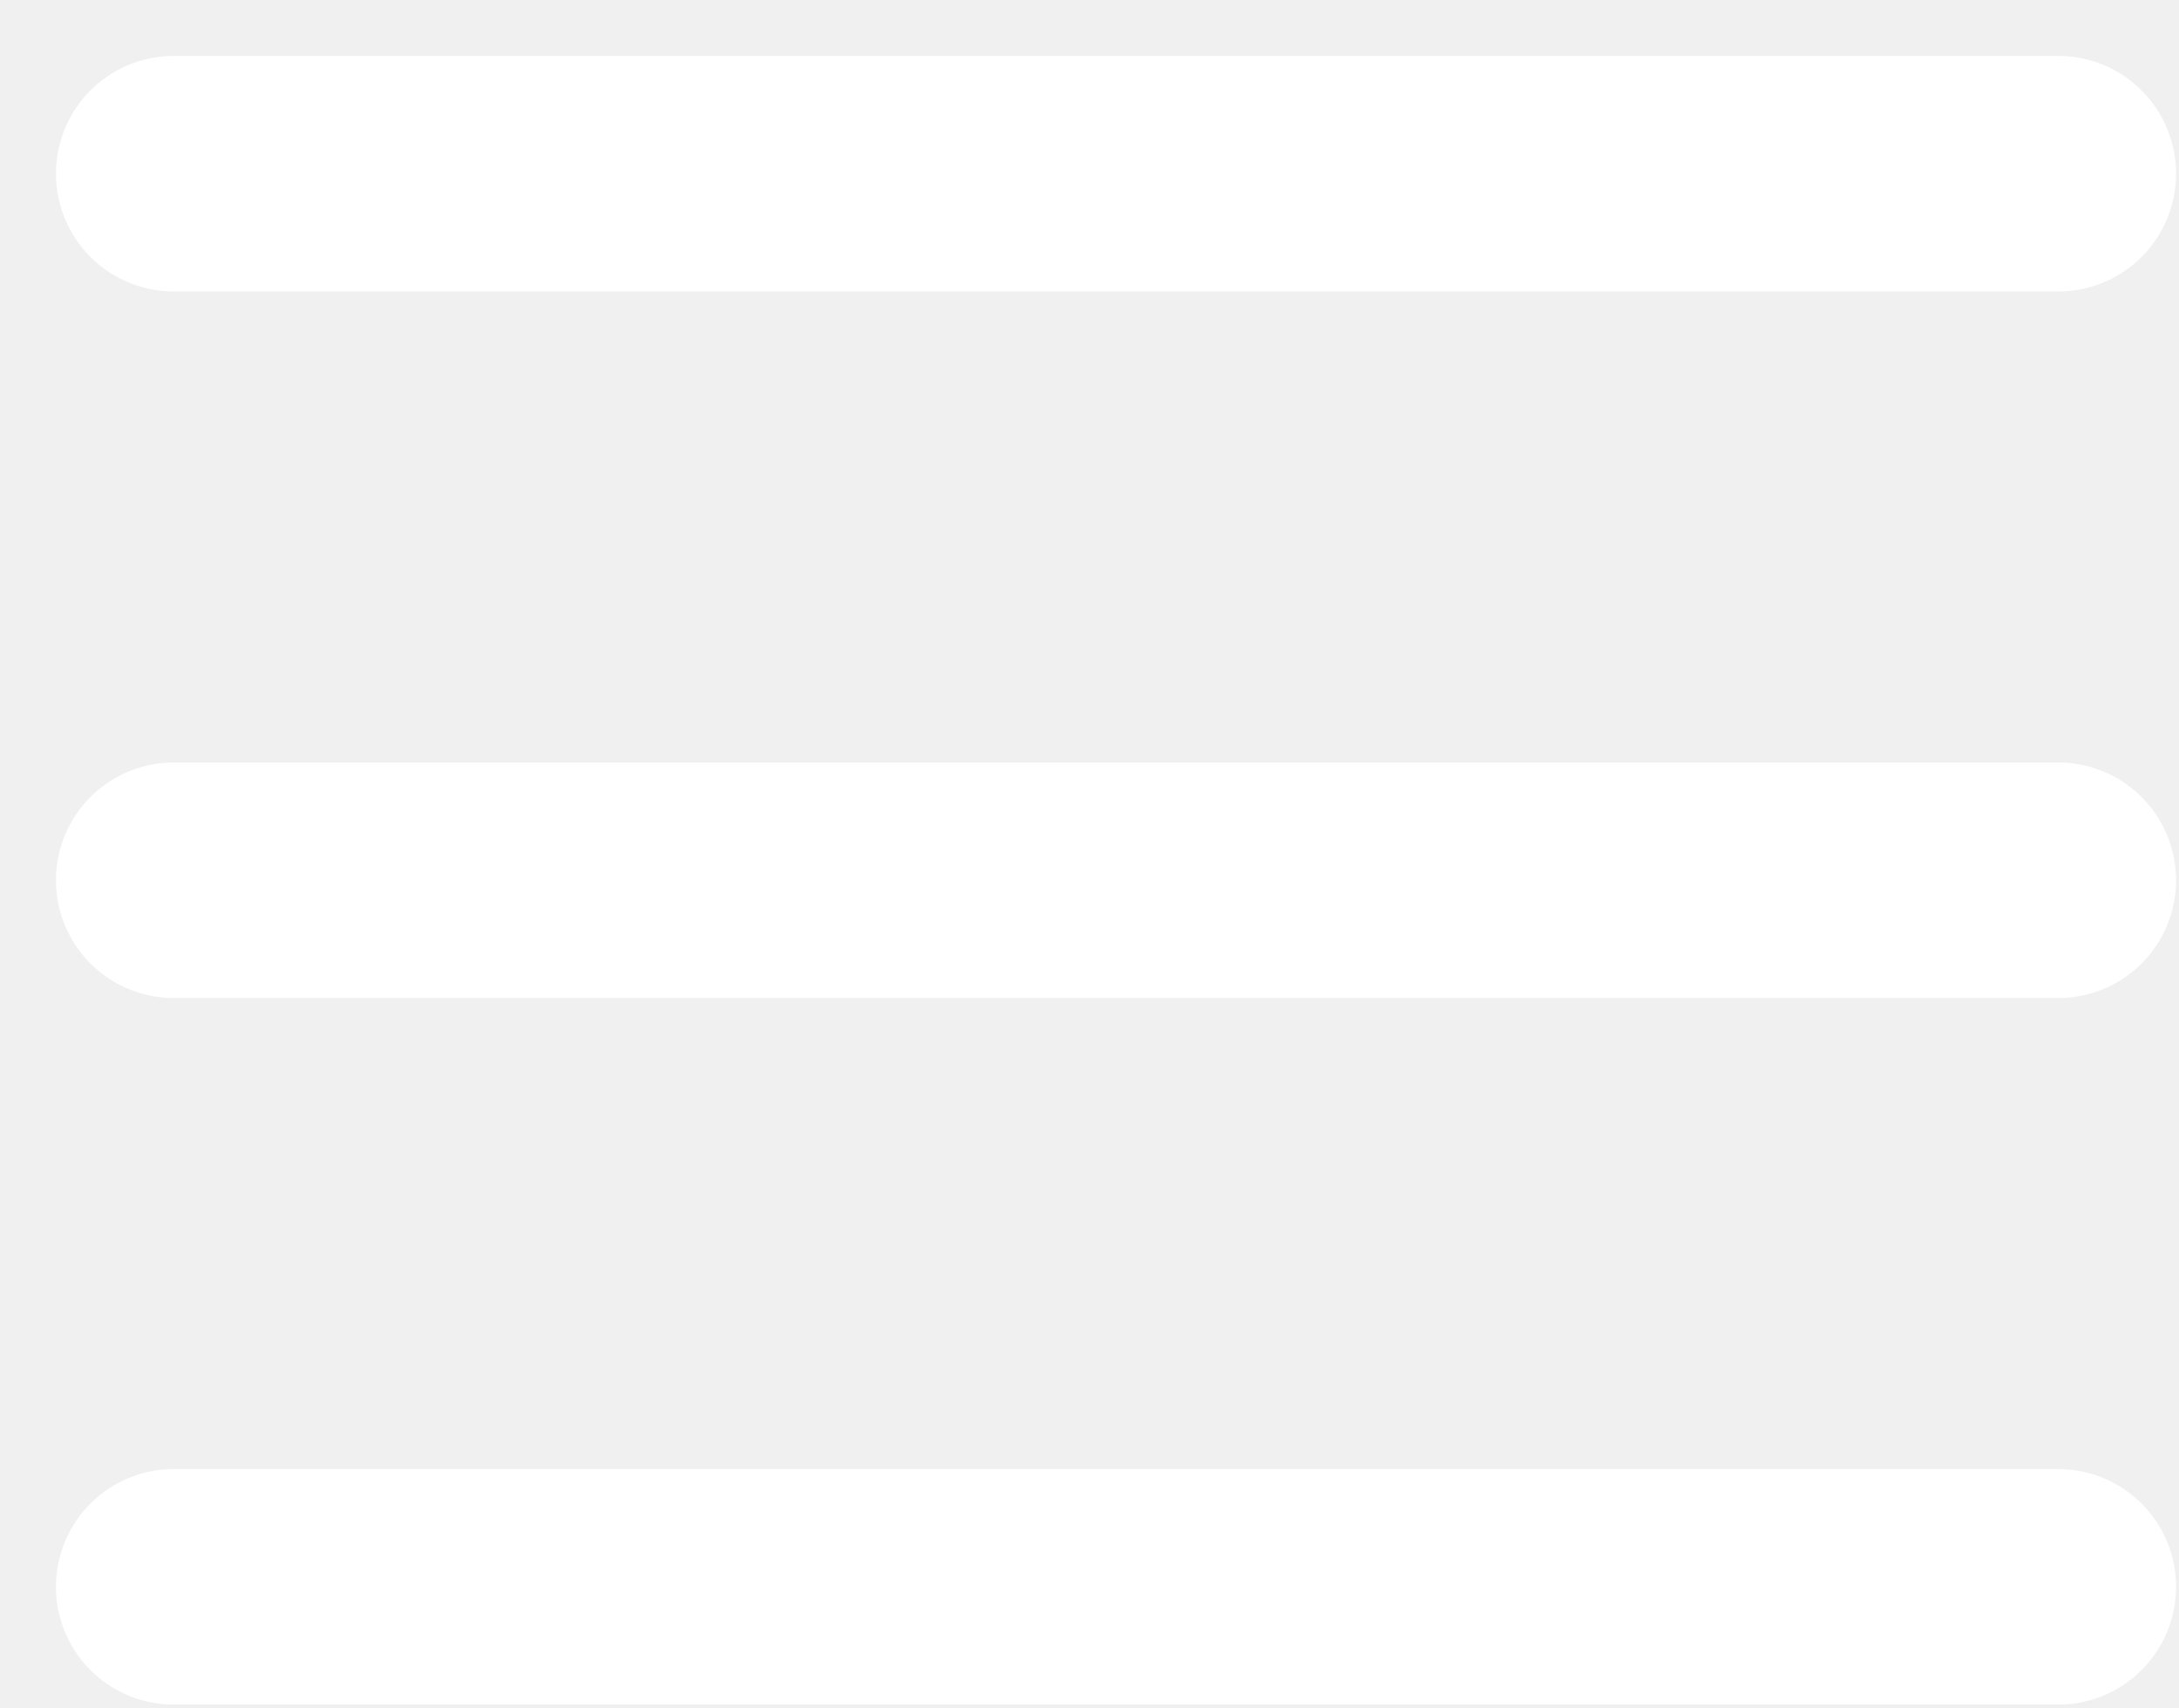
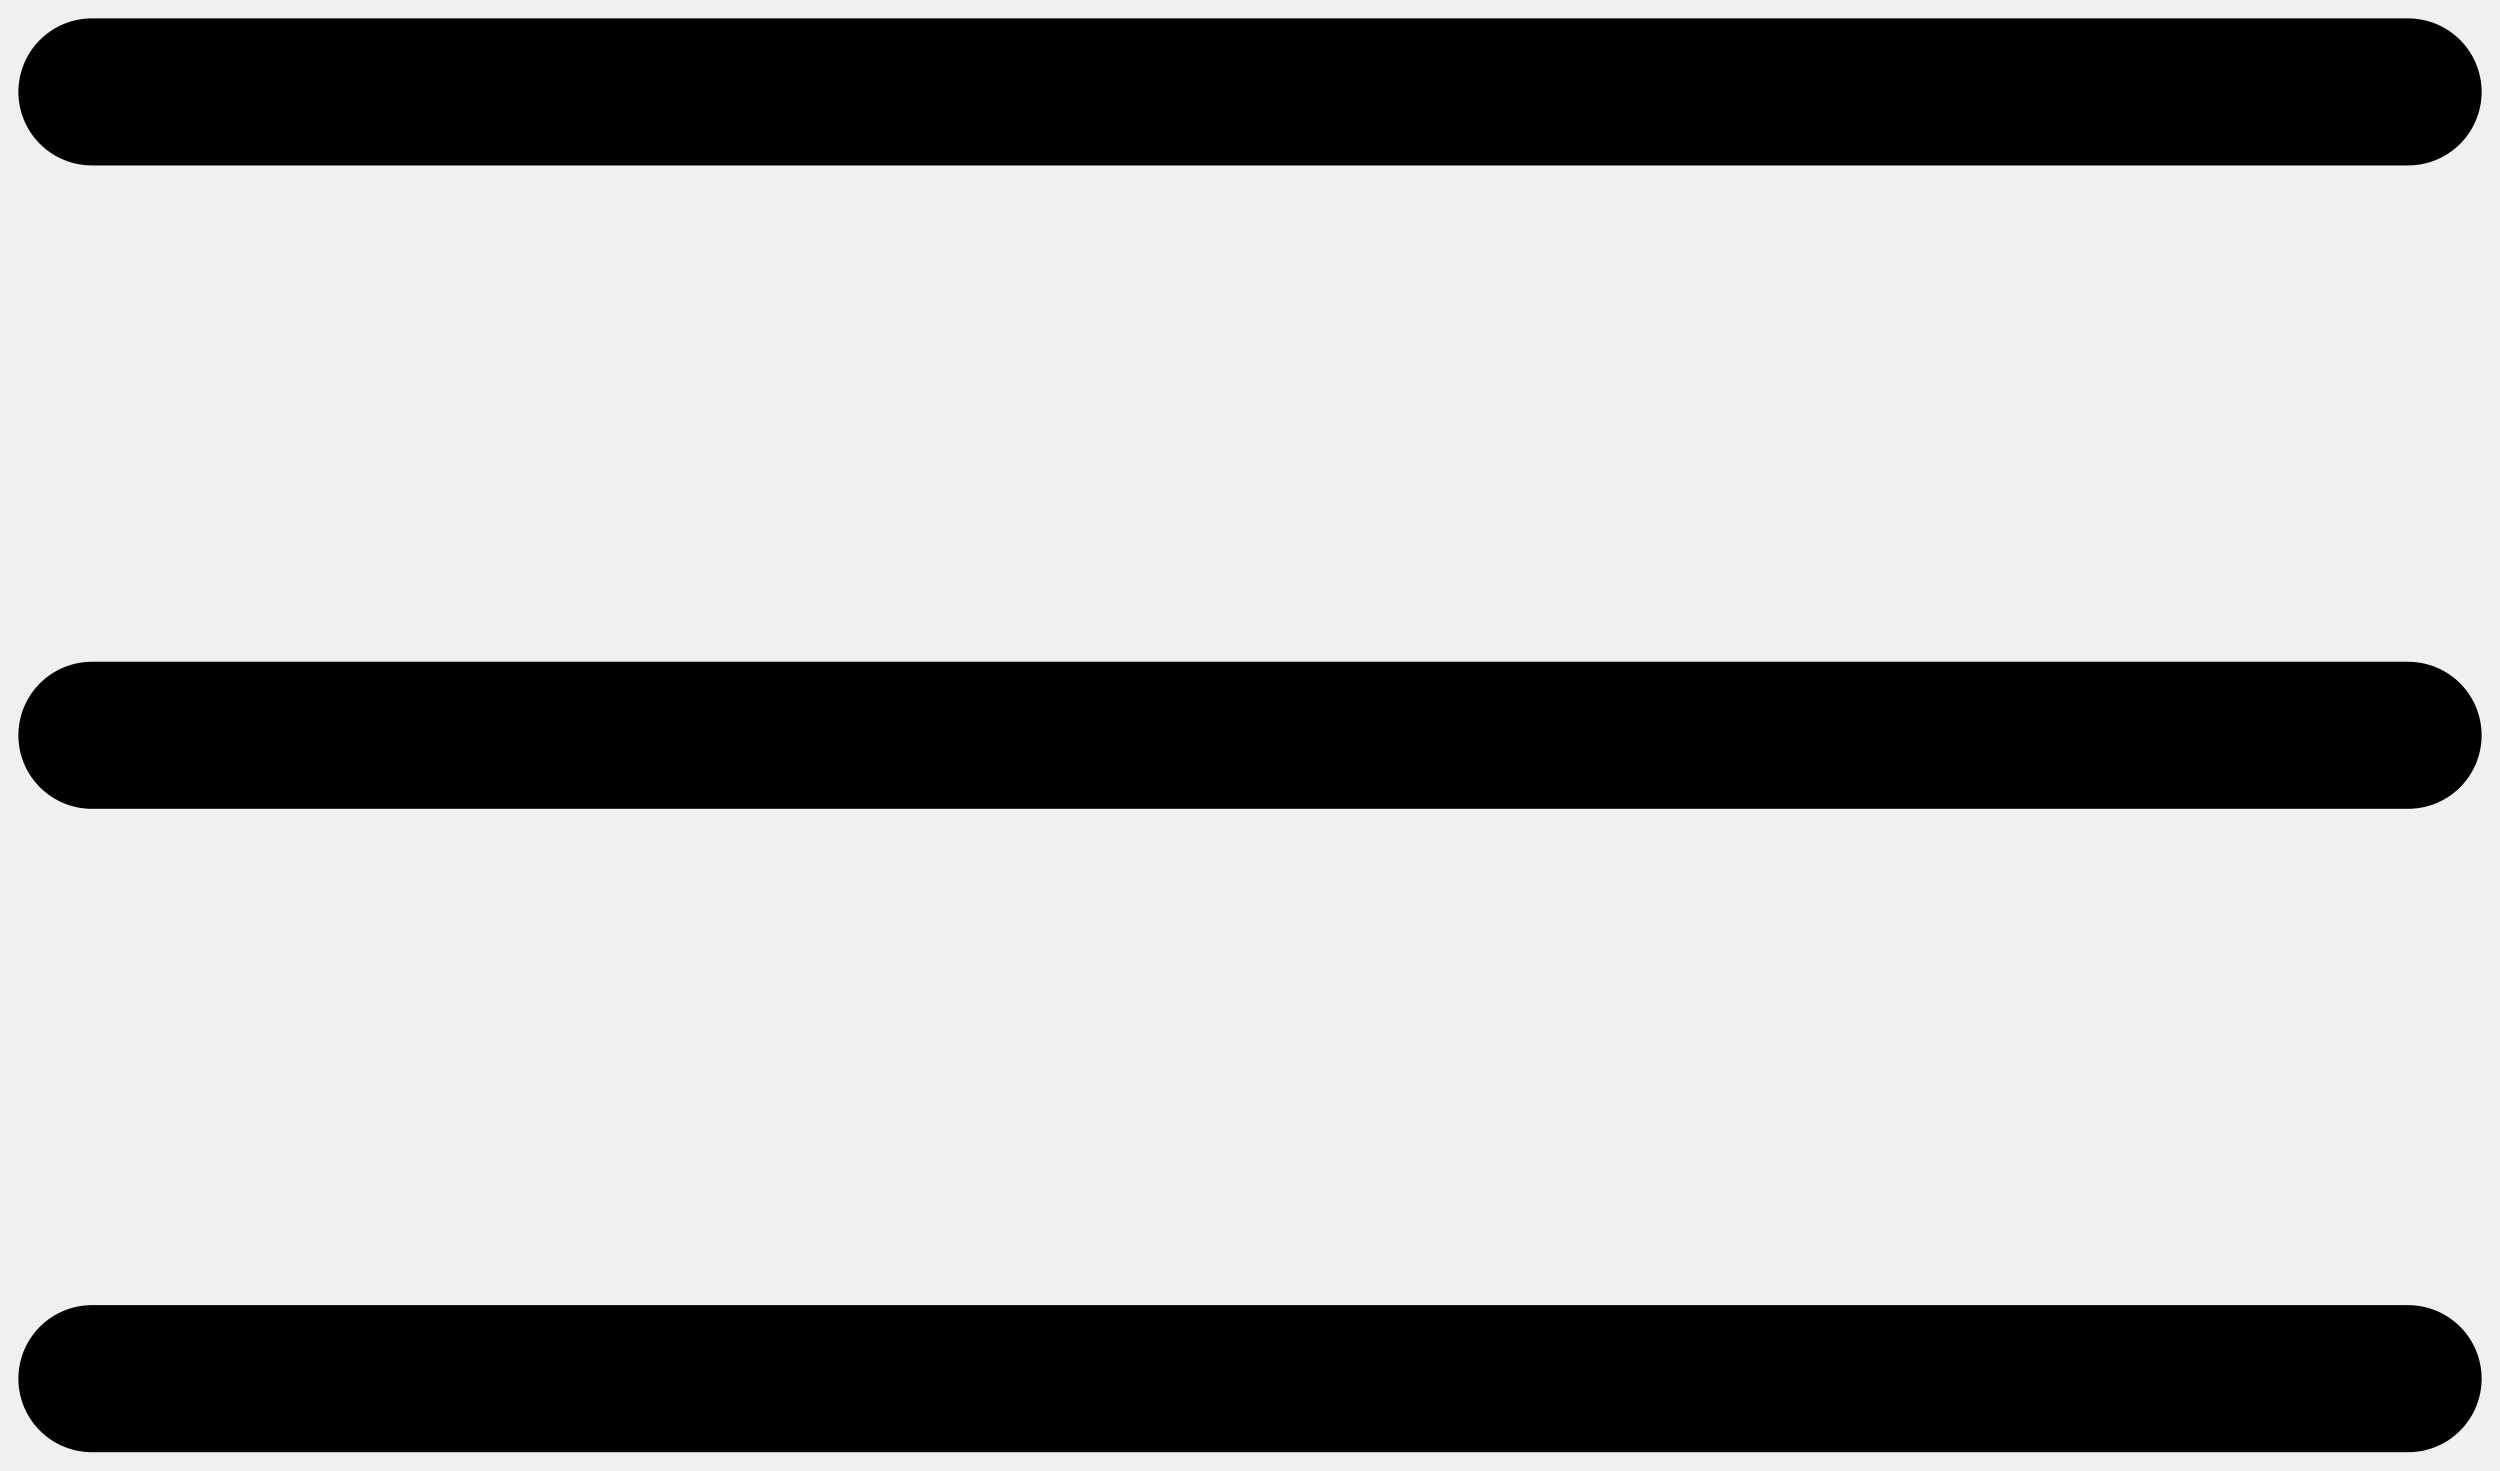
- <svg xmlns="http://www.w3.org/2000/svg" width="37" height="29" viewBox="0 0 37 29" fill="none">
-   <path d="M2.95 2.95H34.95M2.95 14.95H34.95M2.95 26.95H34.95" stroke="white" stroke-width="4" stroke-linecap="round" stroke-linejoin="round" />
+ <svg xmlns="http://www.w3.org/2000/svg" width="34" height="20" viewBox="0 0 34 20" fill="none">
+   <path d="M1.25 18.75H32.75M1.25 10H32.75M1.25 1.25H32.75" stroke="black" stroke-width="2" stroke-linecap="round" stroke-linejoin="round" />
</svg>
